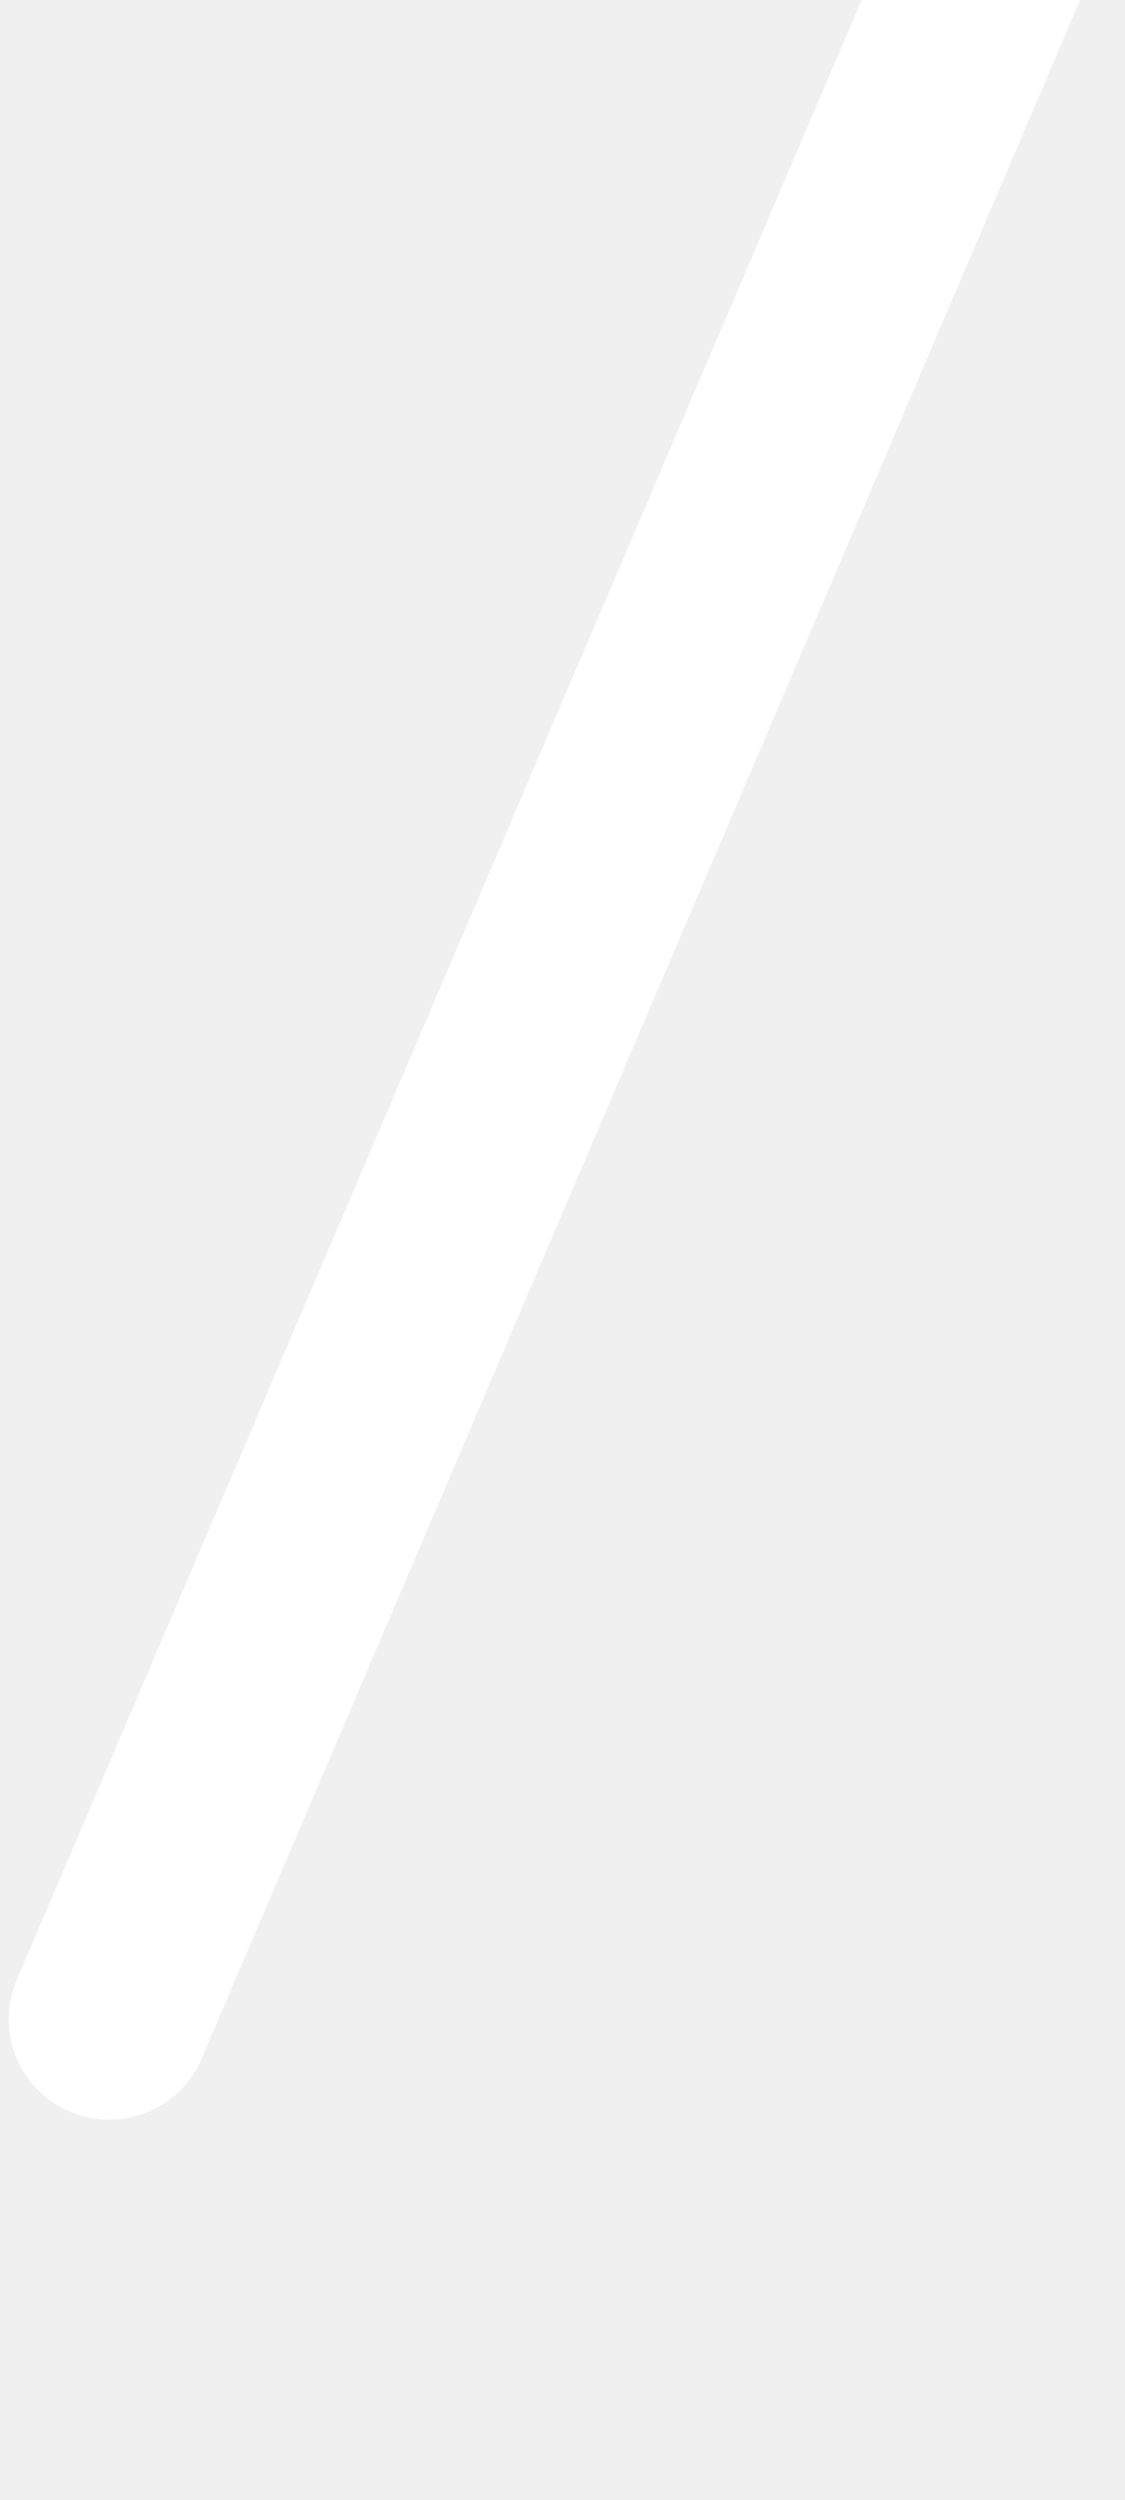
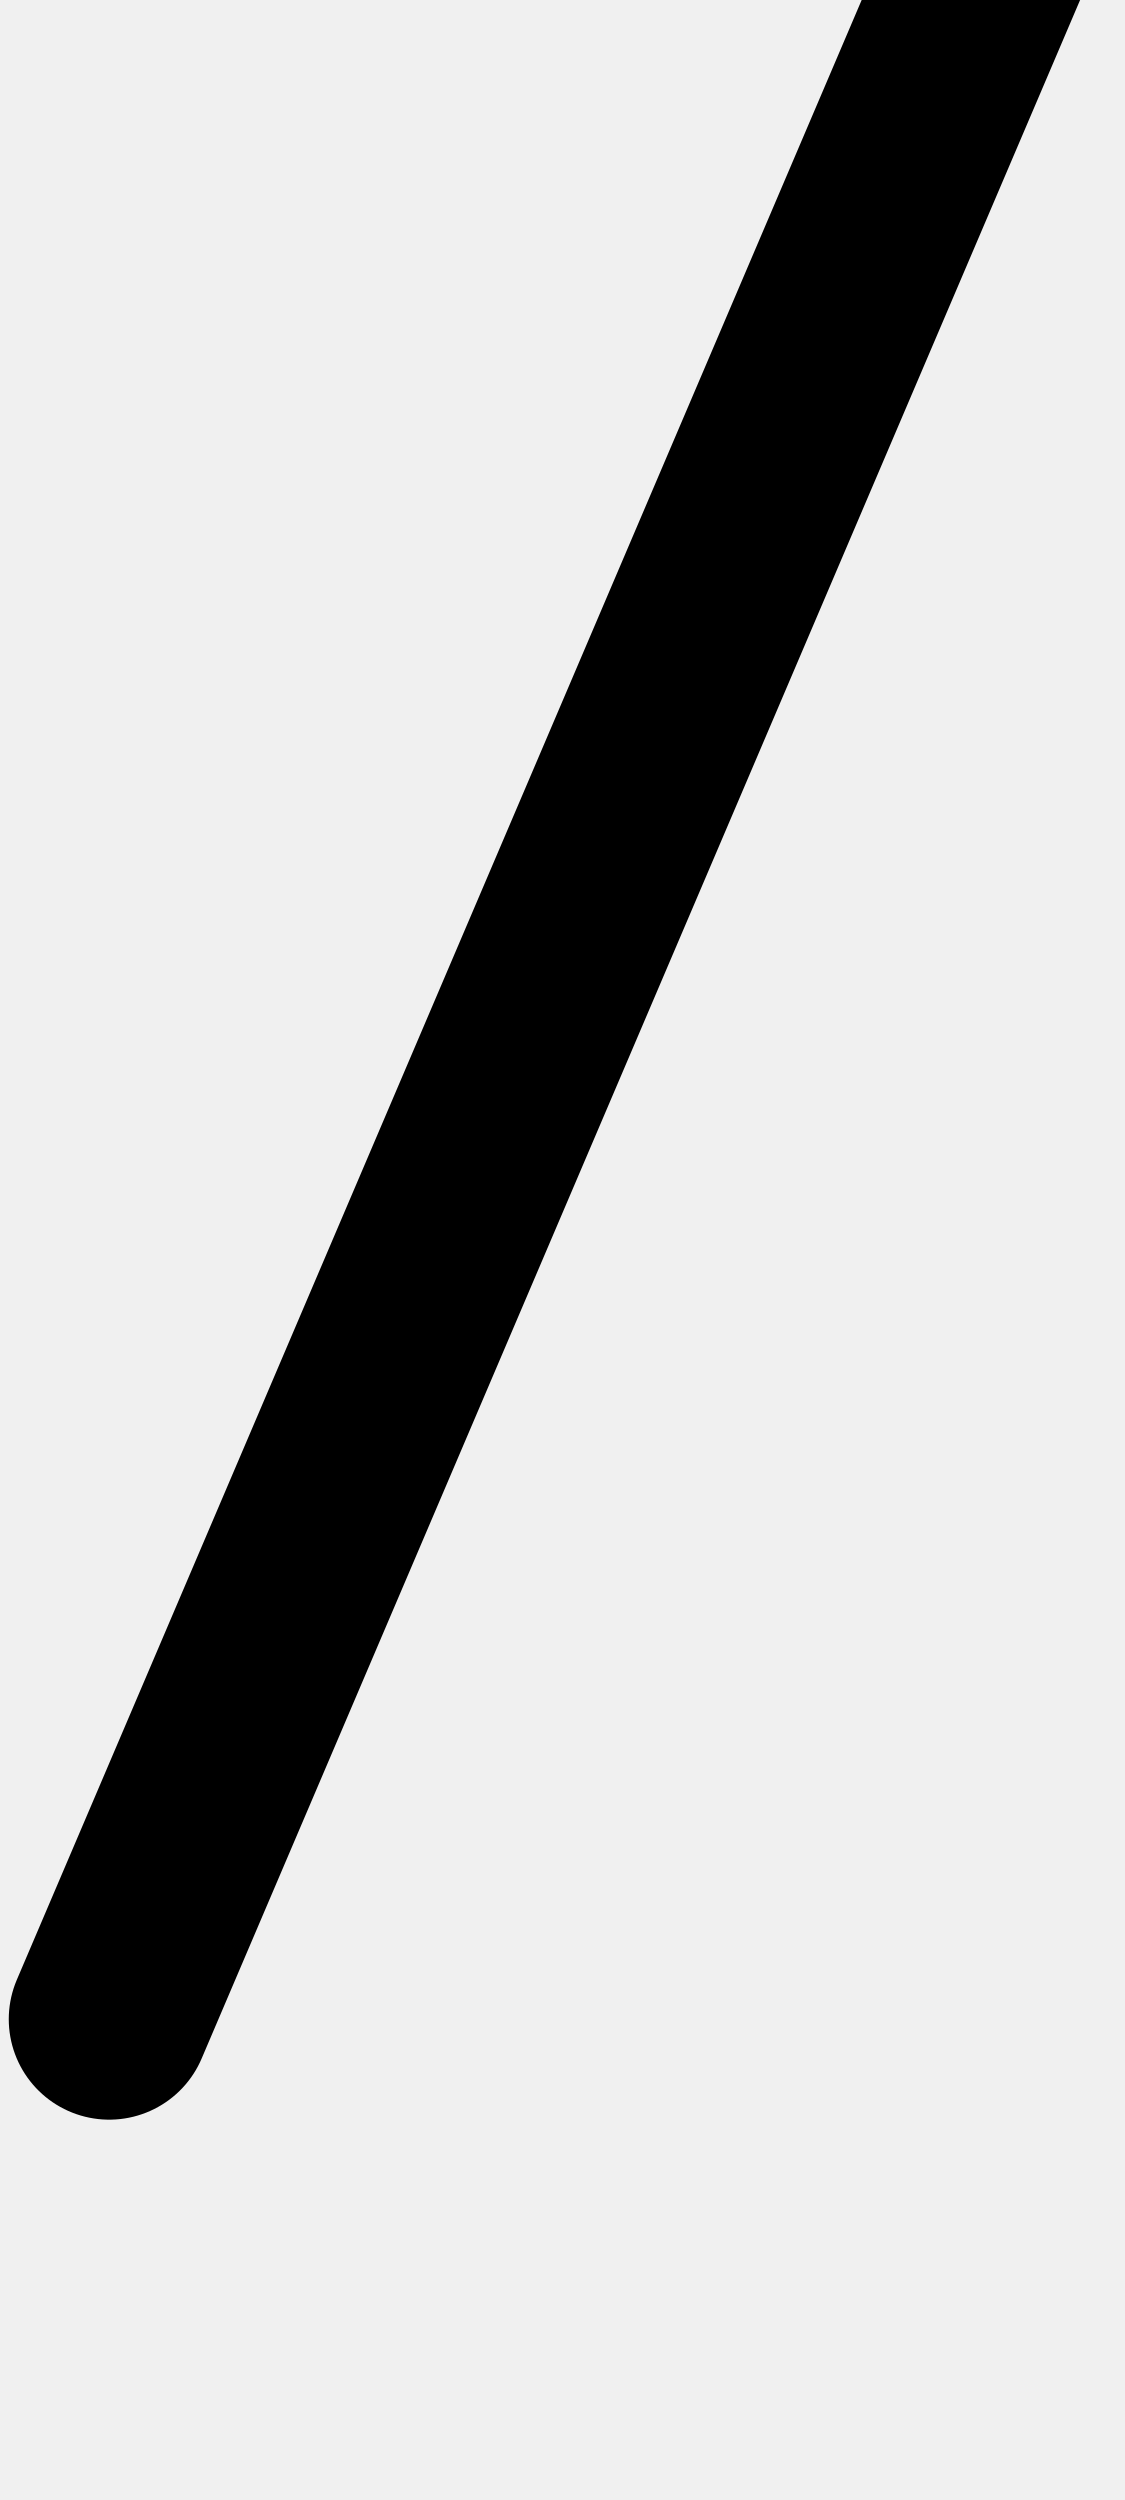
<svg xmlns="http://www.w3.org/2000/svg" width="45" height="100" viewBox="0 2 56 100" fill="none">
-   <path d="M50.794 -16L5.436 90.29" stroke="white" stroke-width="10" stroke-linecap="round" />
+   <path d="M50.794 -16L5.436 90.29" stroke="currentColor" stroke-width="10" stroke-linecap="round" />
</svg>
